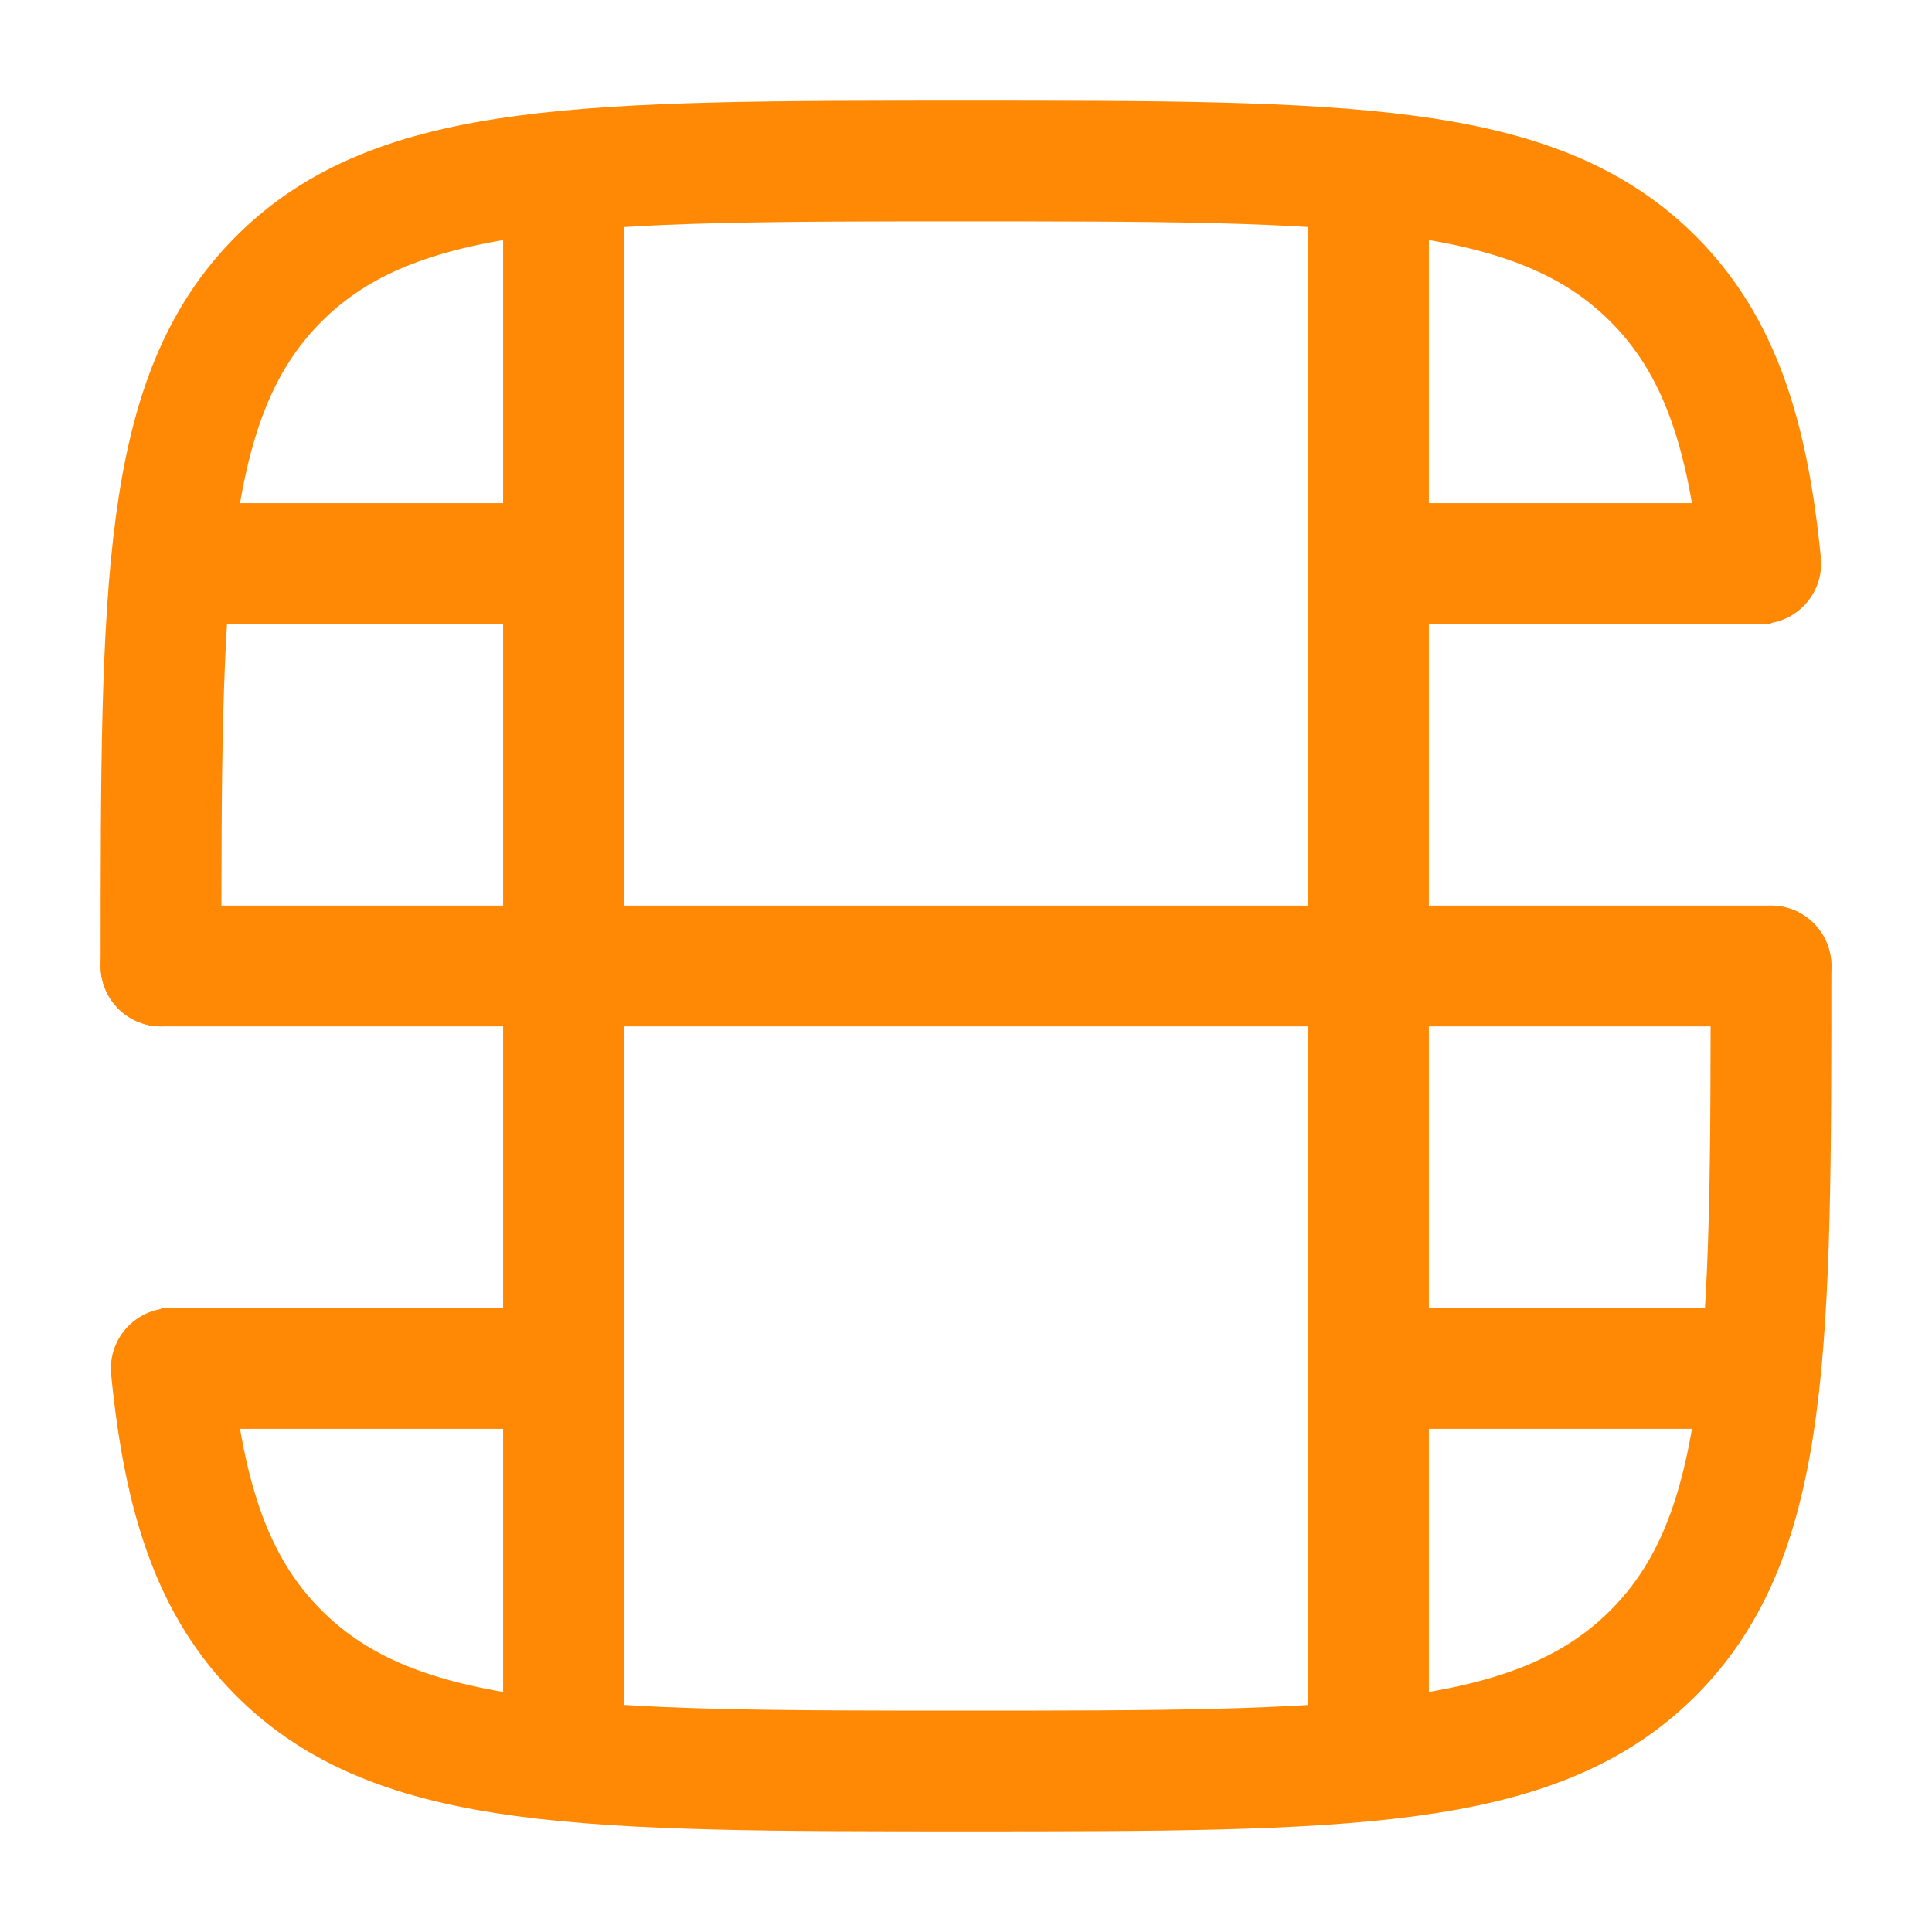
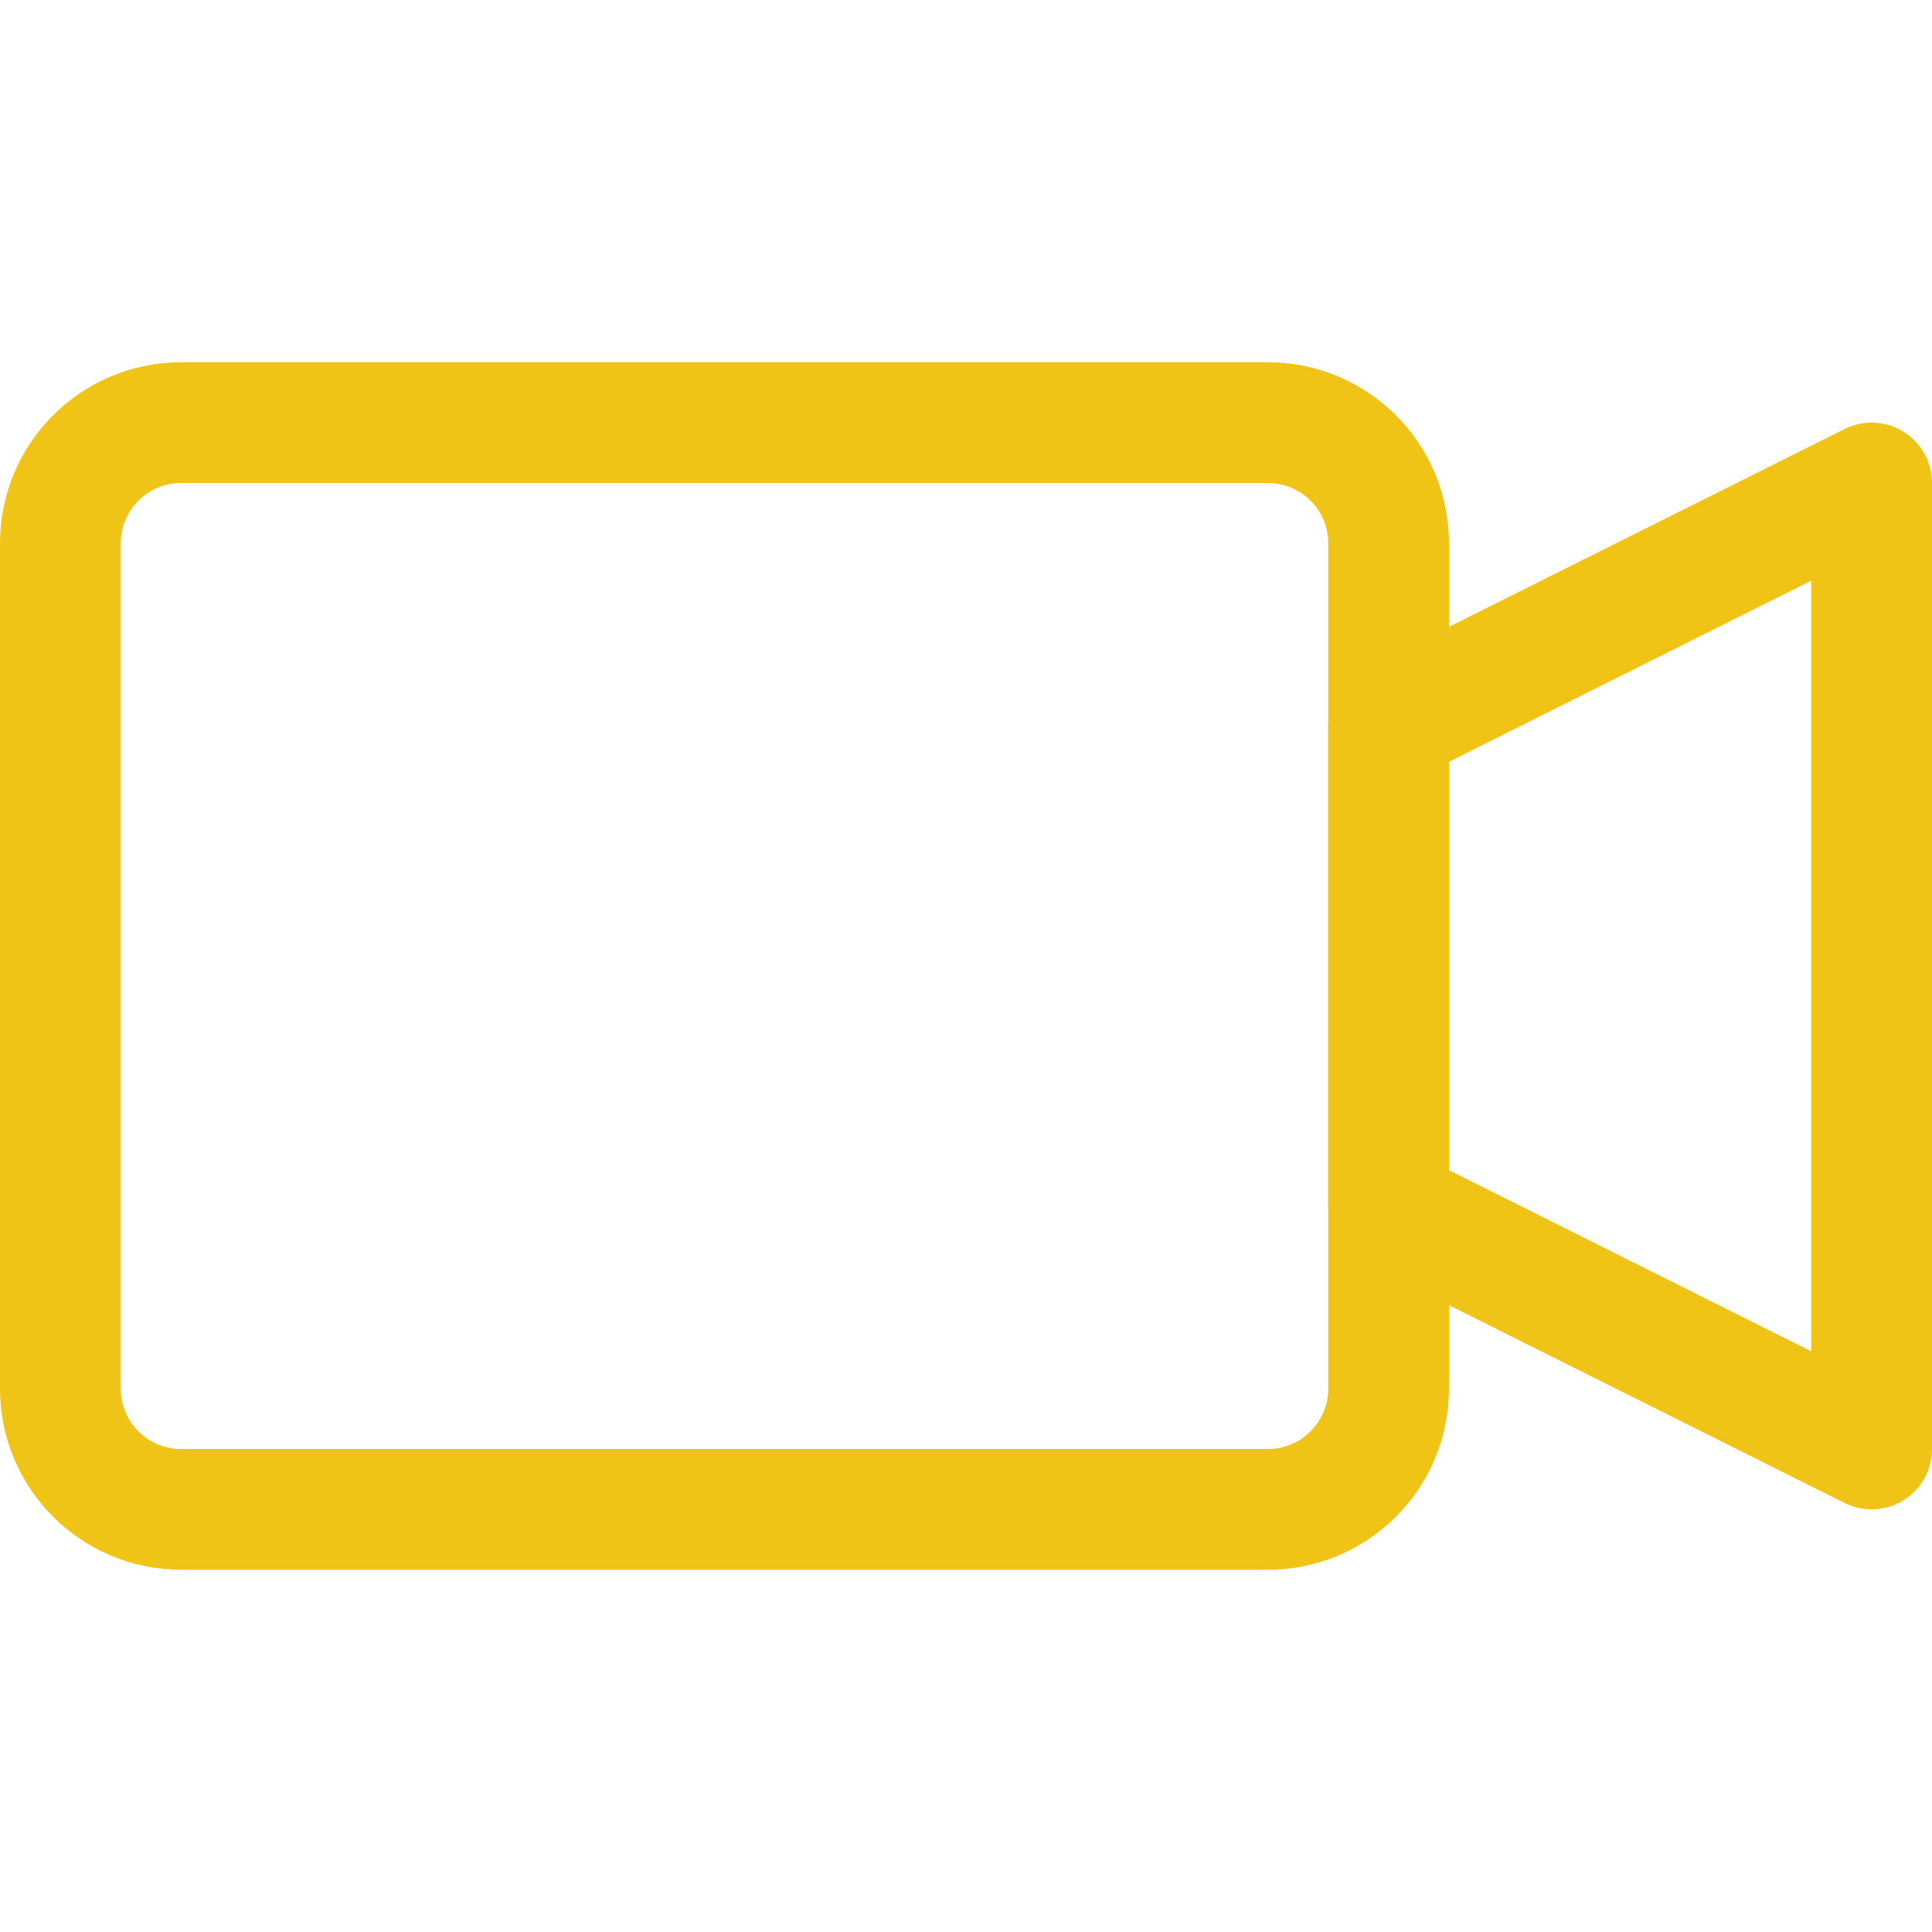
- <svg xmlns="http://www.w3.org/2000/svg" width="64px" height="64px" viewBox="0 0 24 24" fill="none">
+ <svg xmlns="http://www.w3.org/2000/svg" width="64px" height="64px" viewBox="0 0 32 32" fill="#f0c417">
  <g id="SVGRepo_bgCarrier" stroke-width="0" />
  <g id="SVGRepo_tracerCarrier" stroke-linecap="round" stroke-linejoin="round" />
  <g id="SVGRepo_iconCarrier">
-     <path d="M17 2.5L17 21.5" stroke="#ff8904" stroke-width="1.5" stroke-linecap="round" />
-     <path d="M7 2.5L7 21.5" stroke="#ff8904" stroke-width="1.5" stroke-linecap="round" />
-     <path d="M2.5 6.25C2.086 6.25 1.75 6.586 1.75 7C1.75 7.414 2.086 7.75 2.5 7.75L2.5 6.25ZM7 7.75C7.414 7.75 7.75 7.414 7.75 7C7.75 6.586 7.414 6.25 7 6.25L7 7.75ZM17 6.25C16.586 6.25 16.25 6.586 16.25 7C16.25 7.414 16.586 7.75 17 7.75V6.25ZM2.5 7.75L7 7.75L7 6.25L2.5 6.25L2.5 7.75ZM17 7.75L22 7.75V6.25L17 6.25V7.75Z" fill="#ff8904" />
-     <path d="M21.5 17.75C21.914 17.75 22.25 17.414 22.25 17C22.25 16.586 21.914 16.25 21.5 16.25V17.75ZM17 16.25C16.586 16.25 16.25 16.586 16.25 17C16.25 17.414 16.586 17.75 17 17.75V16.25ZM7 17.75C7.414 17.75 7.75 17.414 7.75 17C7.75 16.586 7.414 16.25 7 16.25L7 17.75ZM17 17.75L21.5 17.75V16.25L17 16.25V17.75ZM2 17.75L7 17.75L7 16.25L2 16.25L2 17.75Z" fill="#ff8904" />
-     <path d="M2 12H22" stroke="#ff8904" stroke-width="1.5" stroke-linecap="round" />
-     <path d="M2 12C2 7.286 2 4.929 3.464 3.464C4.929 2 7.286 2 12 2C16.714 2 19.071 2 20.535 3.464C21.352 4.281 21.713 5.375 21.873 7M22 12C22 16.714 22 19.071 20.535 20.535C19.071 22 16.714 22 12 22C7.286 22 4.929 22 3.464 20.535C2.648 19.719 2.287 18.625 2.127 17" stroke="#ff8904" stroke-width="1.5" stroke-linecap="round" />
+     <defs>
+       <style>.cls-1{fill:none;stroke:#f0c417;stroke-linecap:round;stroke-linejoin:round;stroke-width:2px;}</style>
+     </defs>
+     <g data-name="91-vdo" id="_91-vdo">
+       <rect class="cls-1" height="18" rx="2" ry="2" width="22" x="1" y="7" />
+       <polygon class="cls-1" points="31 24 23 20 23 12 31 8 31 24" />
+     </g>
  </g>
</svg>
